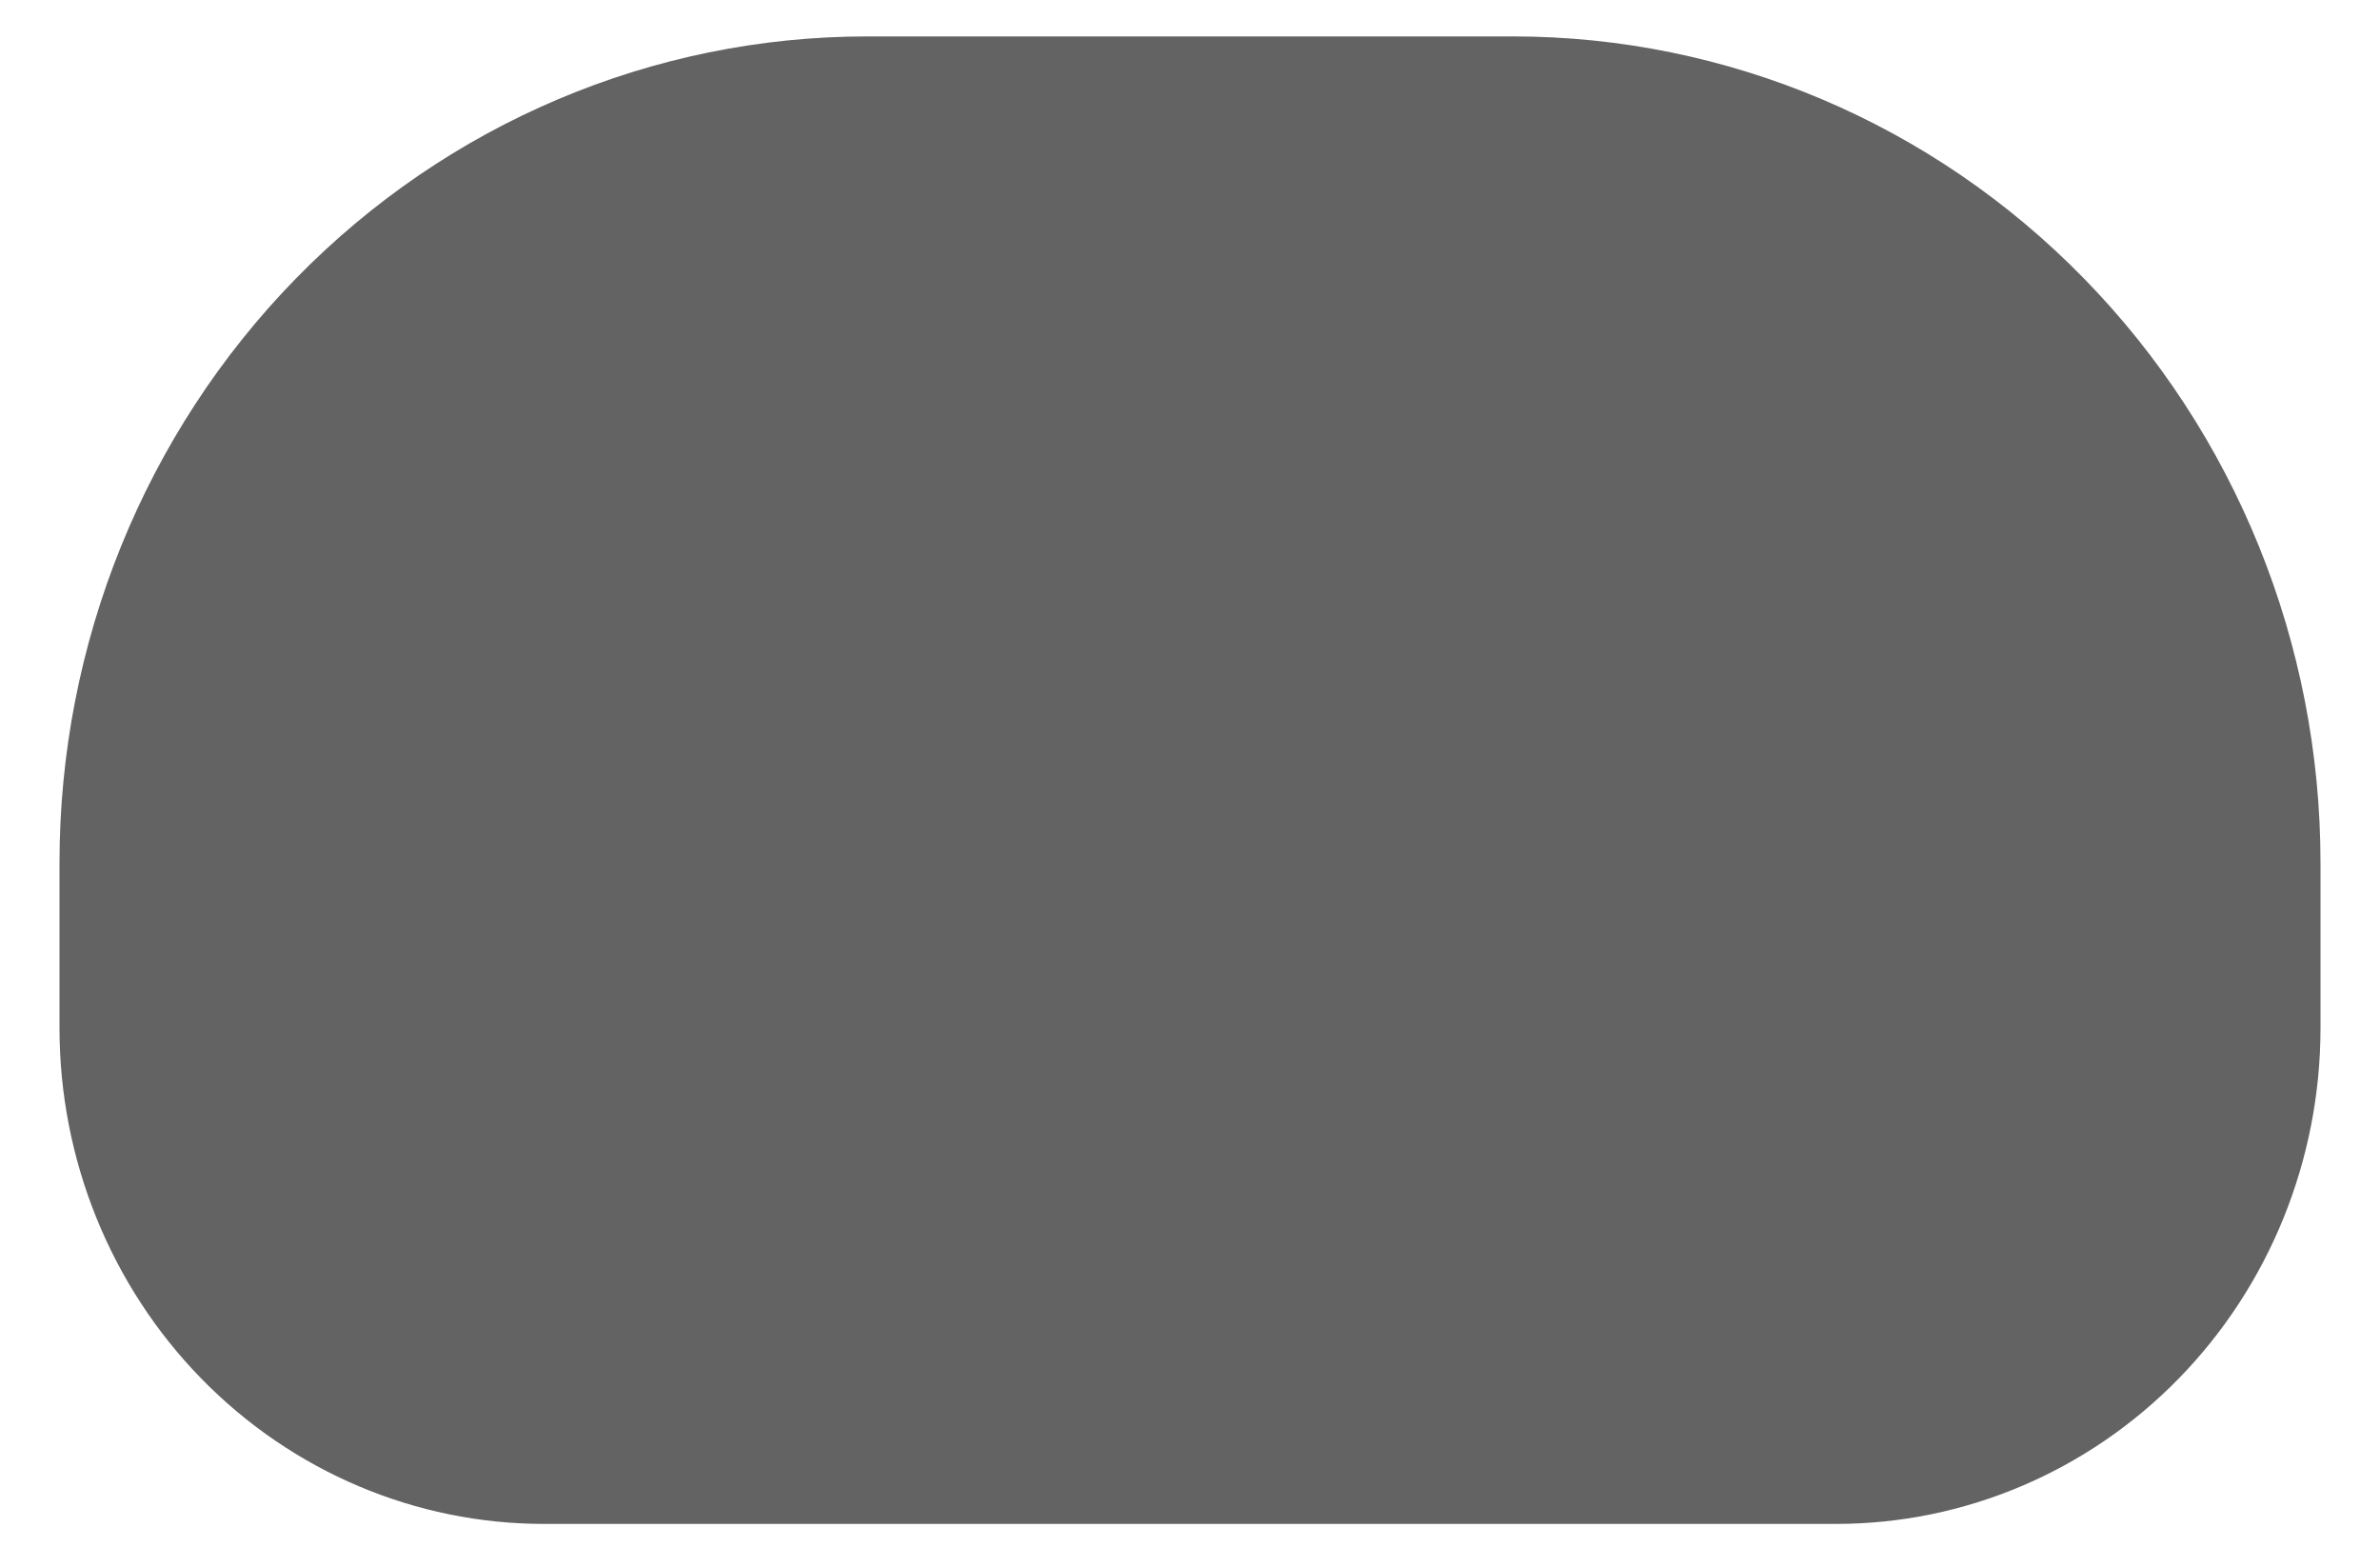
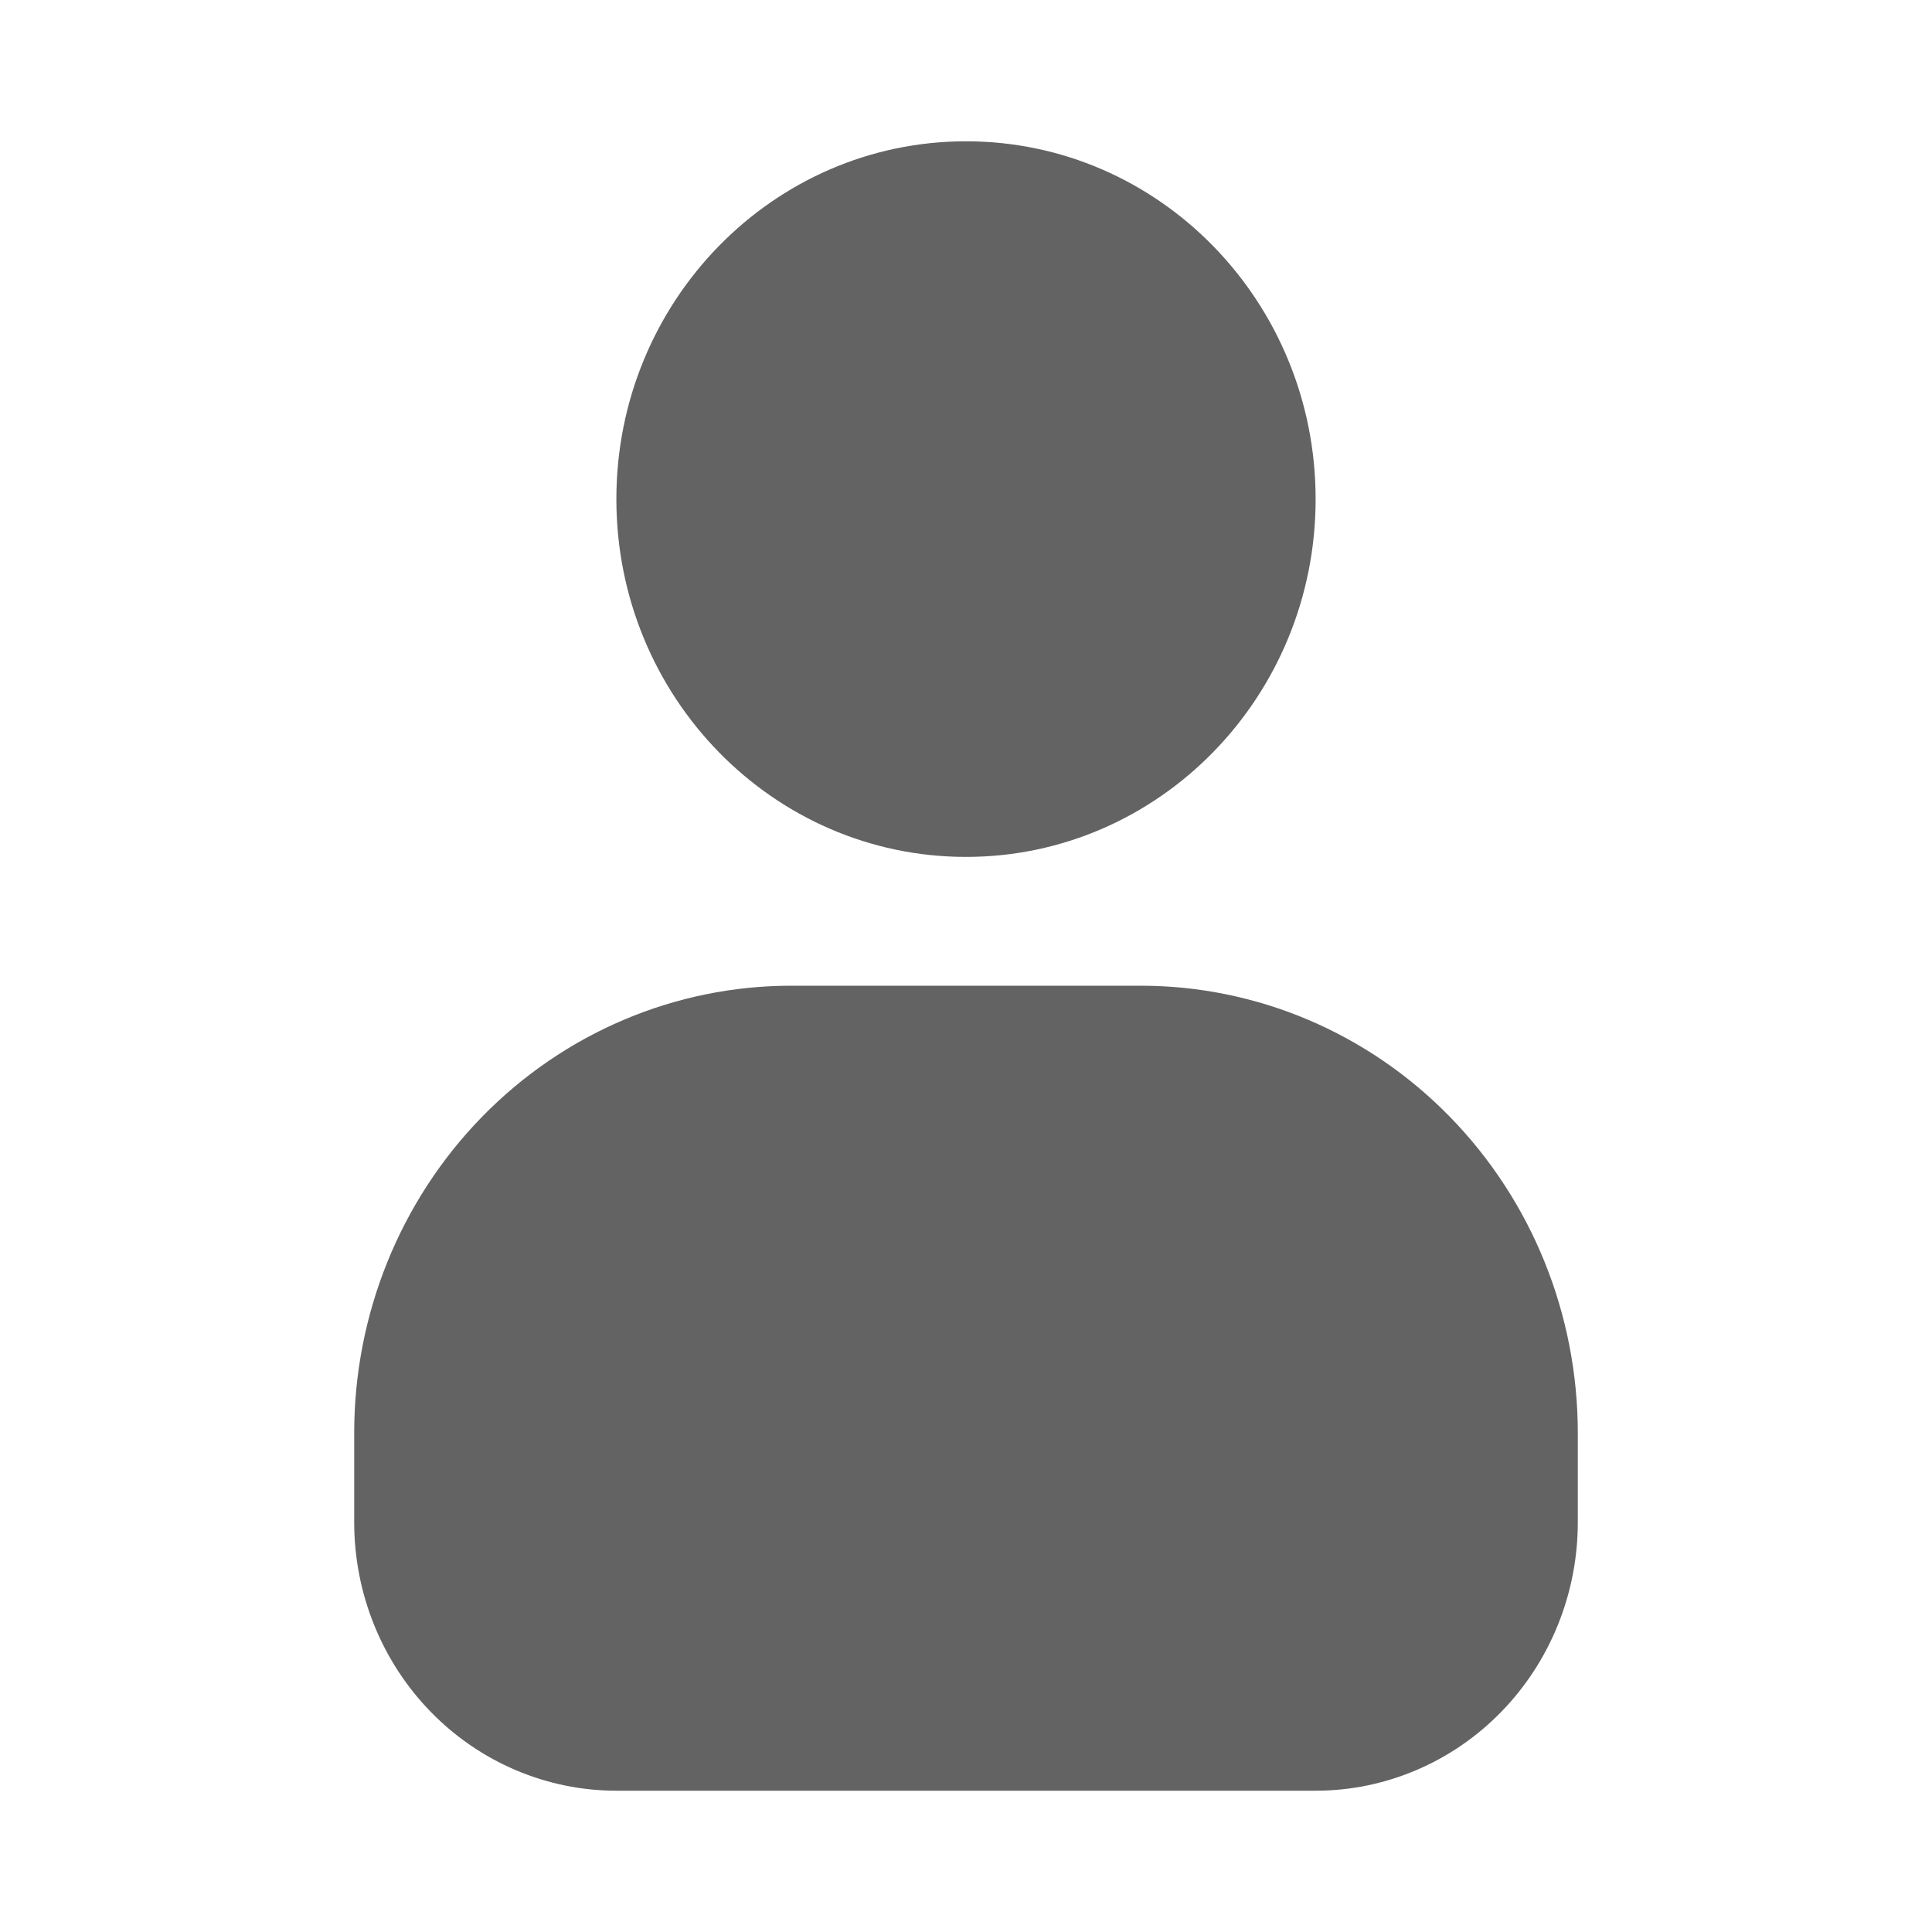
- <svg xmlns="http://www.w3.org/2000/svg" width="20" height="13" viewBox="0 0 20 13" fill="none">
-   <path d="M19.5 7.25V8.639C19.5 9.744 19.071 10.804 18.308 11.585C17.544 12.367 16.508 12.806 15.429 12.806H4.571C3.492 12.806 2.456 12.367 1.692 11.585C0.929 10.804 0.5 9.744 0.5 8.639V7.25C0.5 5.408 1.215 3.642 2.487 2.34C3.76 1.037 5.486 0.306 7.286 0.306H12.714C14.514 0.306 16.24 1.037 17.512 2.34C18.785 3.642 19.5 5.408 19.5 7.25V7.25Z" fill="#636363" />
+ <svg xmlns="http://www.w3.org/2000/svg" width="30" height="30" viewBox="0 0 30 30" fill="none">
+   <path d="M15 13.306C17.998 13.306 20.429 10.818 20.429 7.75C20.429 4.682 17.998 2.194 15 2.194C12.002 2.194 9.571 4.682 9.571 7.75C9.571 10.818 12.002 13.306 15 13.306Z" fill="#636363" />
+   <path d="M24.5 22.25V23.639C24.5 24.744 24.071 25.804 23.308 26.585C22.544 27.367 21.508 27.806 20.429 27.806H9.571C8.492 27.806 7.456 27.367 6.692 26.585C5.929 25.804 5.5 24.744 5.5 23.639V22.25C5.5 20.408 6.215 18.642 7.487 17.34C8.76 16.037 10.486 15.306 12.286 15.306H17.714C19.514 15.306 21.24 16.037 22.512 17.34C23.785 18.642 24.5 20.408 24.5 22.25V22.25Z" fill="#636363" />
</svg>
